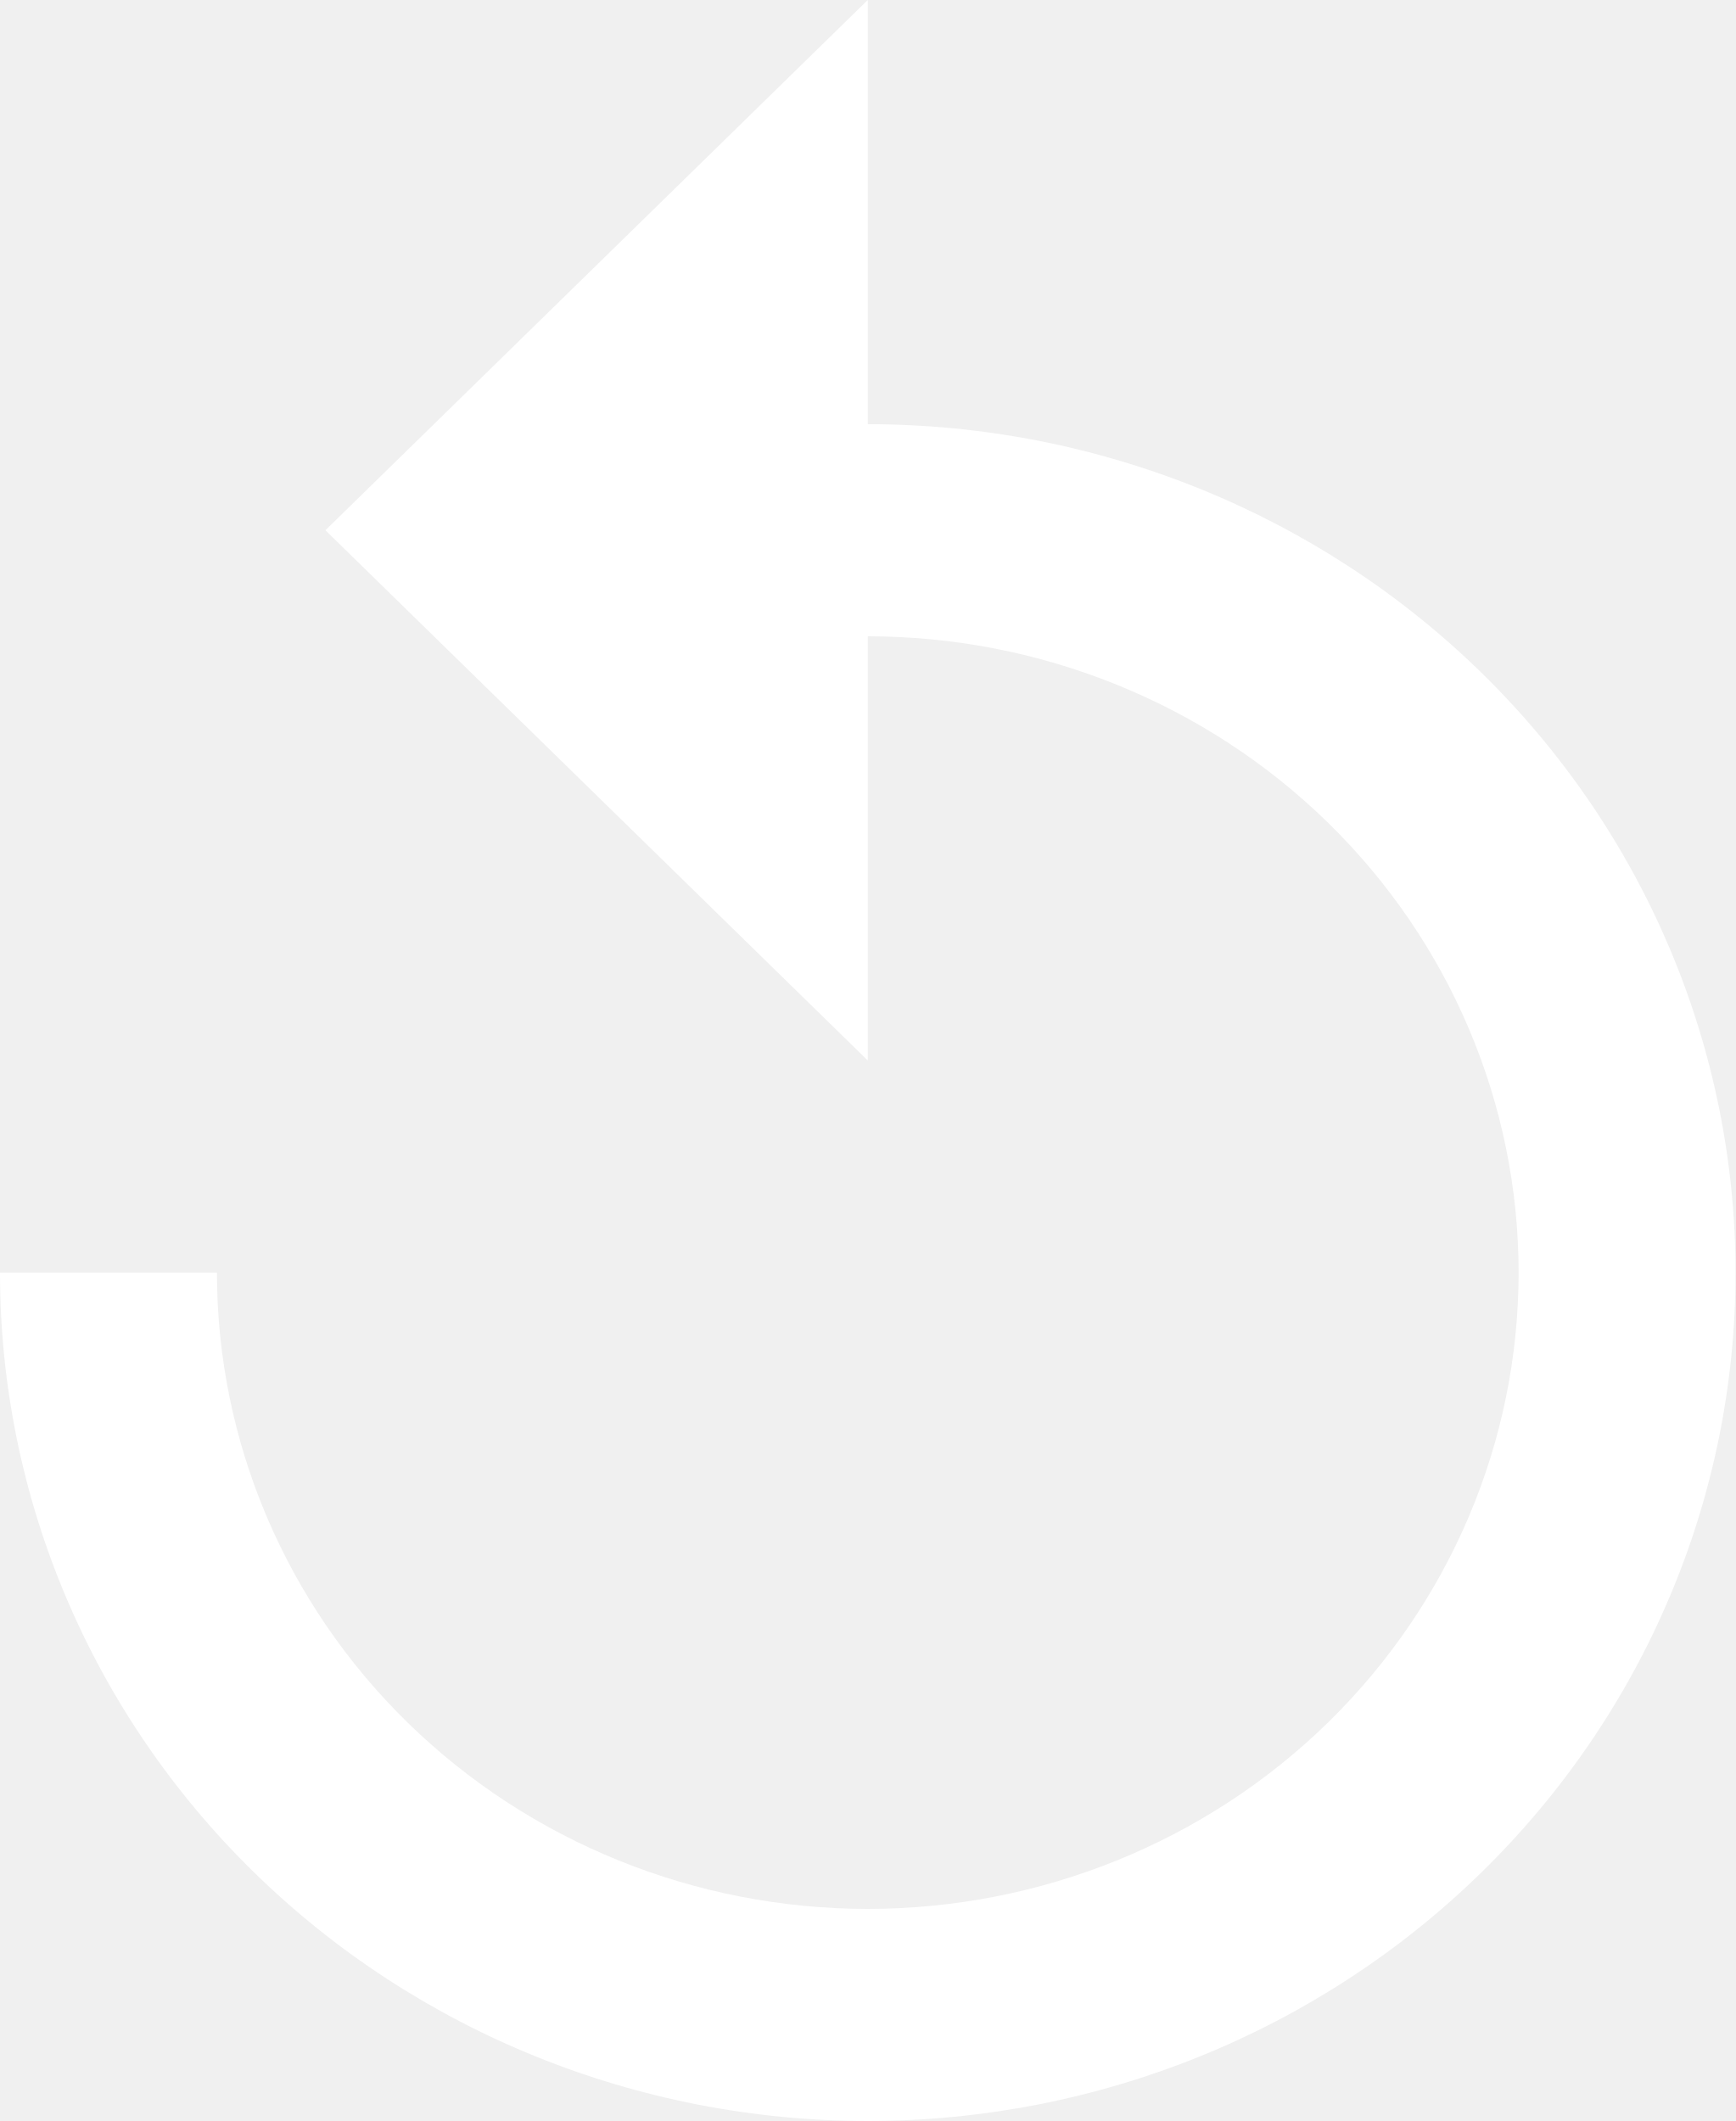
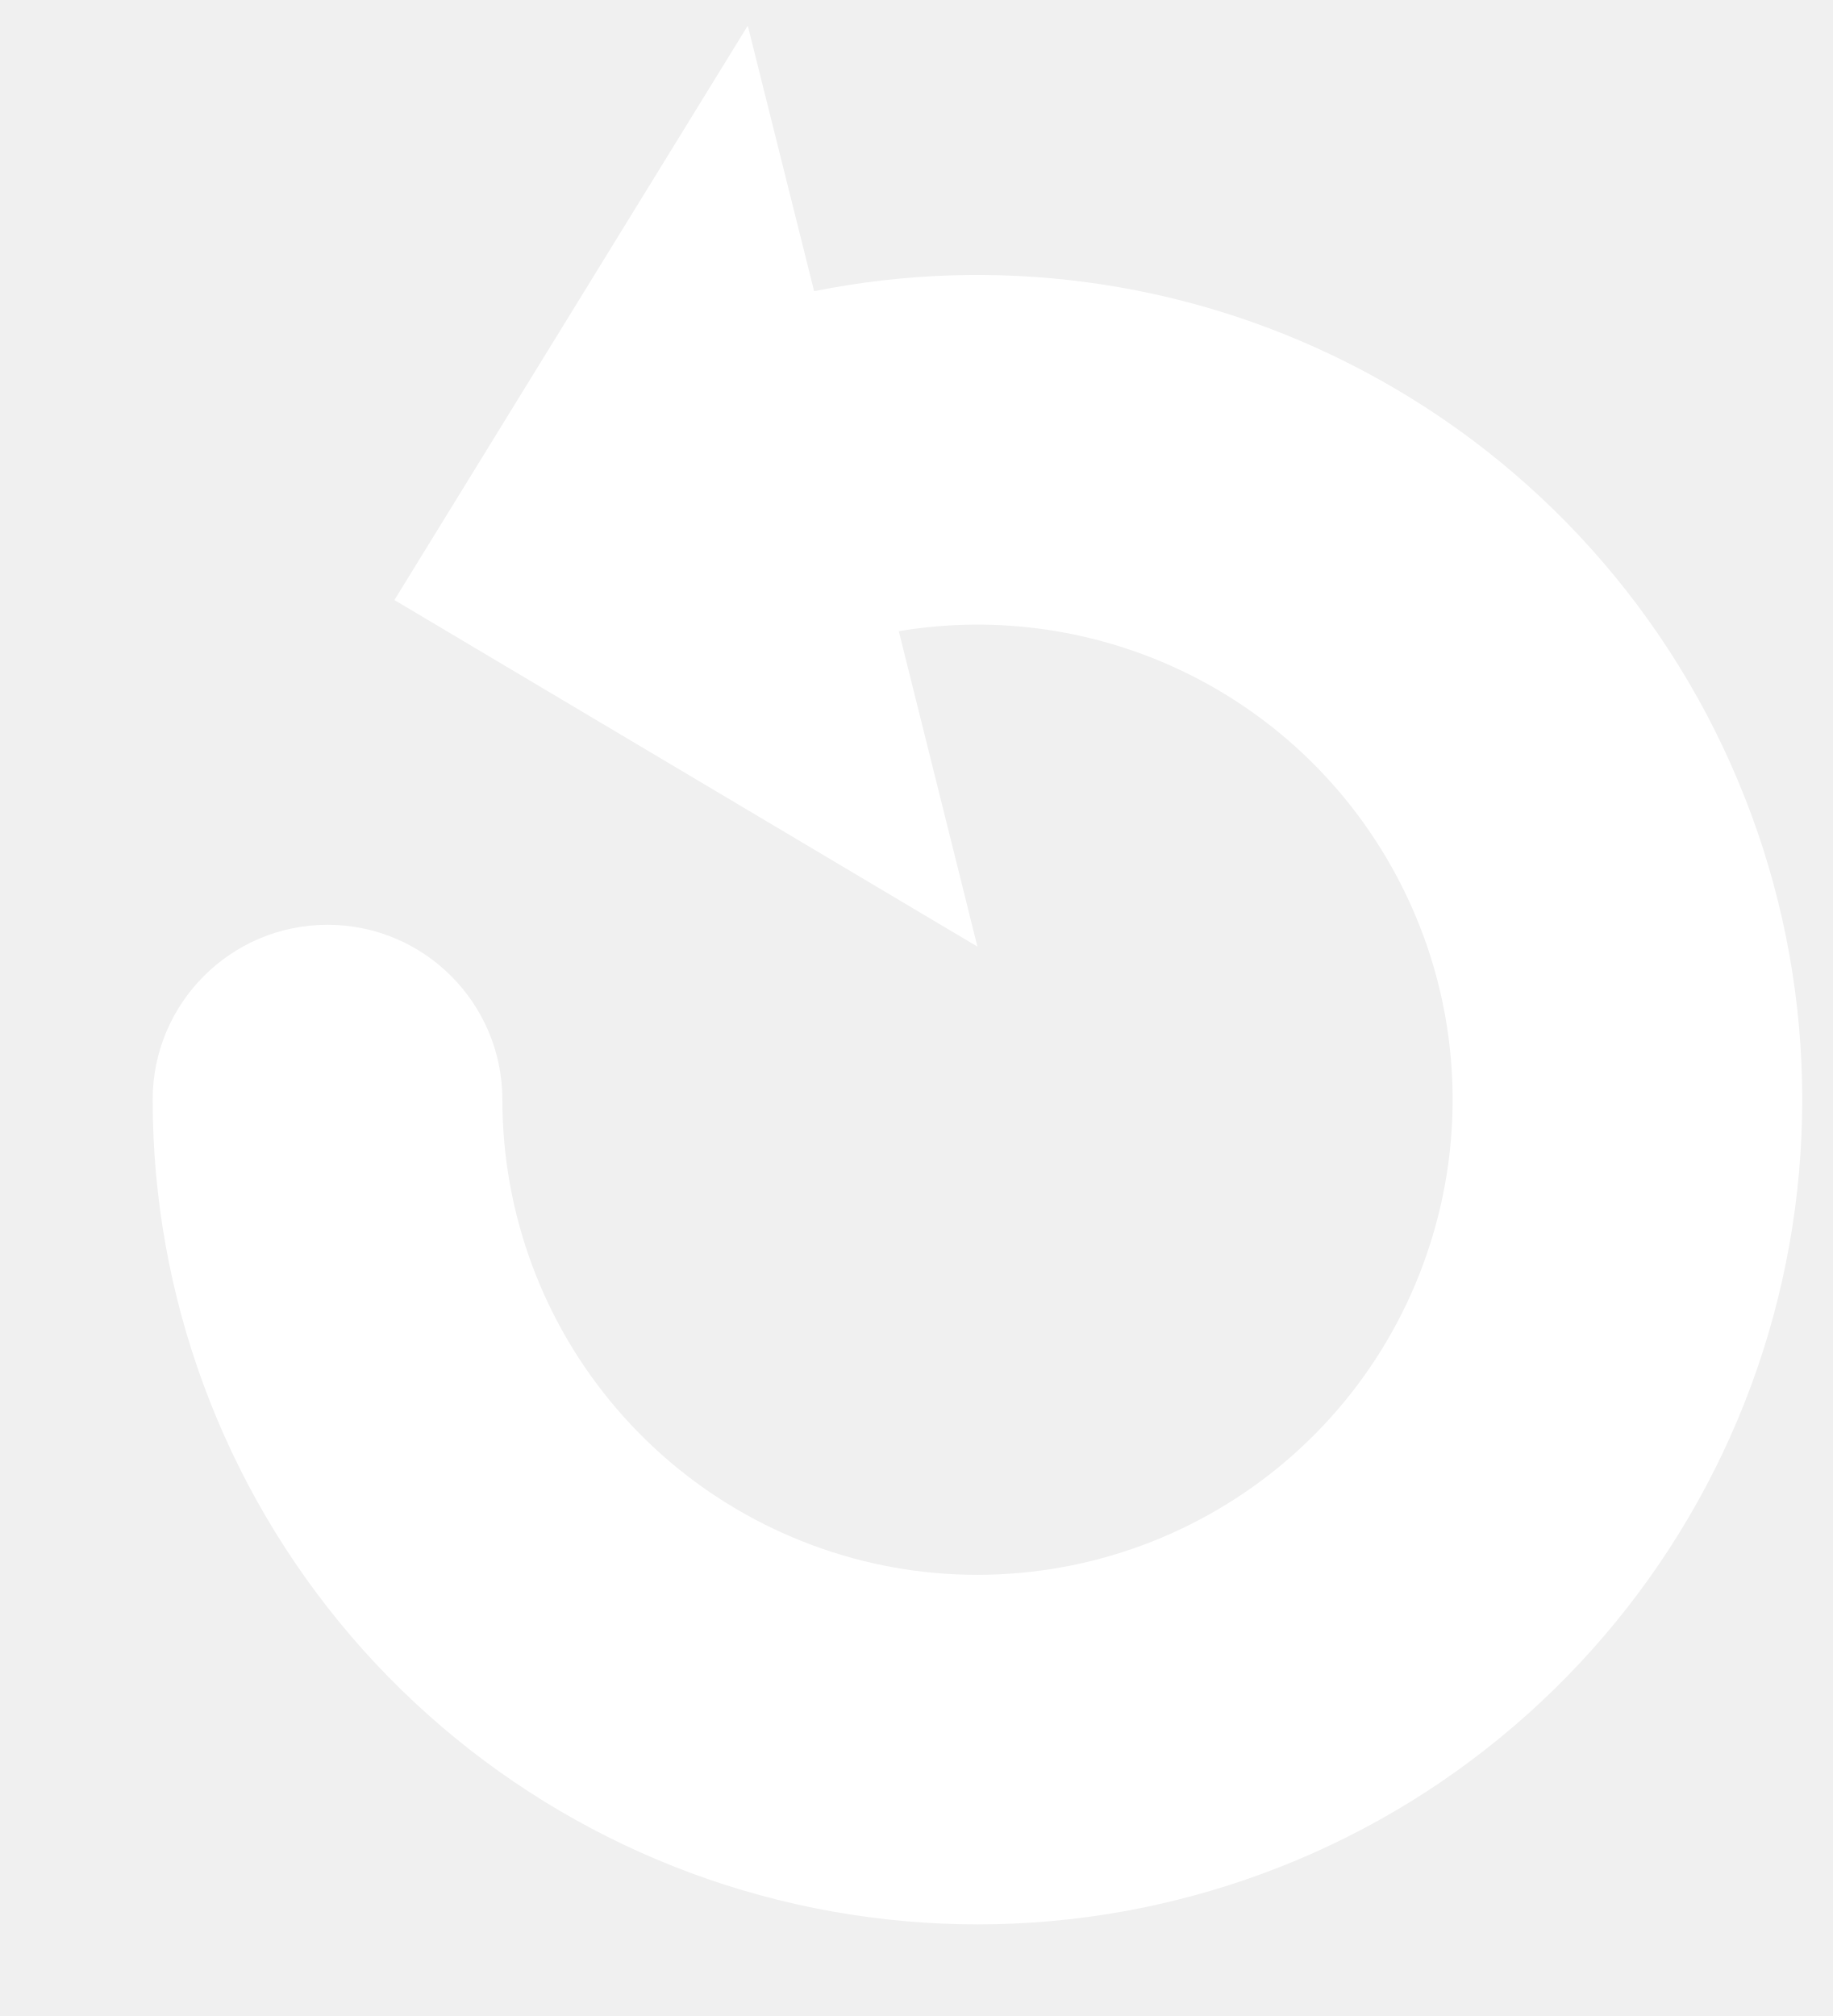
- <svg xmlns="http://www.w3.org/2000/svg" width="18" height="22" viewBox="0 0 18 22" fill="none">
-   <path d="M9 4.4V0L3.375 5.5L9 11V6.6C10.79 6.6 12.507 7.295 13.773 8.533C15.039 9.771 15.75 11.45 15.75 13.2C15.75 14.95 15.039 16.629 13.773 17.867C12.507 19.105 10.79 19.8 9 19.8C7.21 19.8 5.493 19.105 4.227 17.867C2.961 16.629 2.25 14.95 2.25 13.2H0C0 15.534 0.948 17.772 2.636 19.422C4.324 21.073 6.613 22 9 22C11.387 22 13.676 21.073 15.364 19.422C17.052 17.772 18 15.534 18 13.2C18 10.866 17.052 8.628 15.364 6.977C13.676 5.327 11.387 4.4 9 4.4V4.4Z" fill="white" />
+ <svg xmlns="http://www.w3.org/2000/svg" width="10" height="11" viewBox="0 0 10 11" fill="none">
+   <path d="M4.08 0.14L2.152 3.274L5.333 5.165L4.904 3.444C5.445 3.353 6.002 3.436 6.495 3.683C7.048 3.96 7.483 4.426 7.723 4.996C7.963 5.565 7.991 6.202 7.802 6.791C7.614 7.38 7.221 7.882 6.695 8.206C6.169 8.531 5.544 8.657 4.933 8.562C4.323 8.466 3.766 8.156 3.364 7.686C2.962 7.217 2.741 6.619 2.741 6C2.741 5.474 2.314 5.046 1.787 5.046C1.26 5.046 0.833 5.474 0.833 6C0.833 7.074 1.217 8.111 1.915 8.927C2.613 9.742 3.579 10.281 4.639 10.446C5.699 10.612 6.784 10.393 7.697 9.83C8.61 9.266 9.292 8.394 9.619 7.373C9.946 6.35 9.898 5.245 9.481 4.256C9.065 3.267 8.31 2.459 7.35 1.978C6.45 1.526 5.426 1.391 4.442 1.589L4.08 0.14Z" fill="white" />
</svg>
